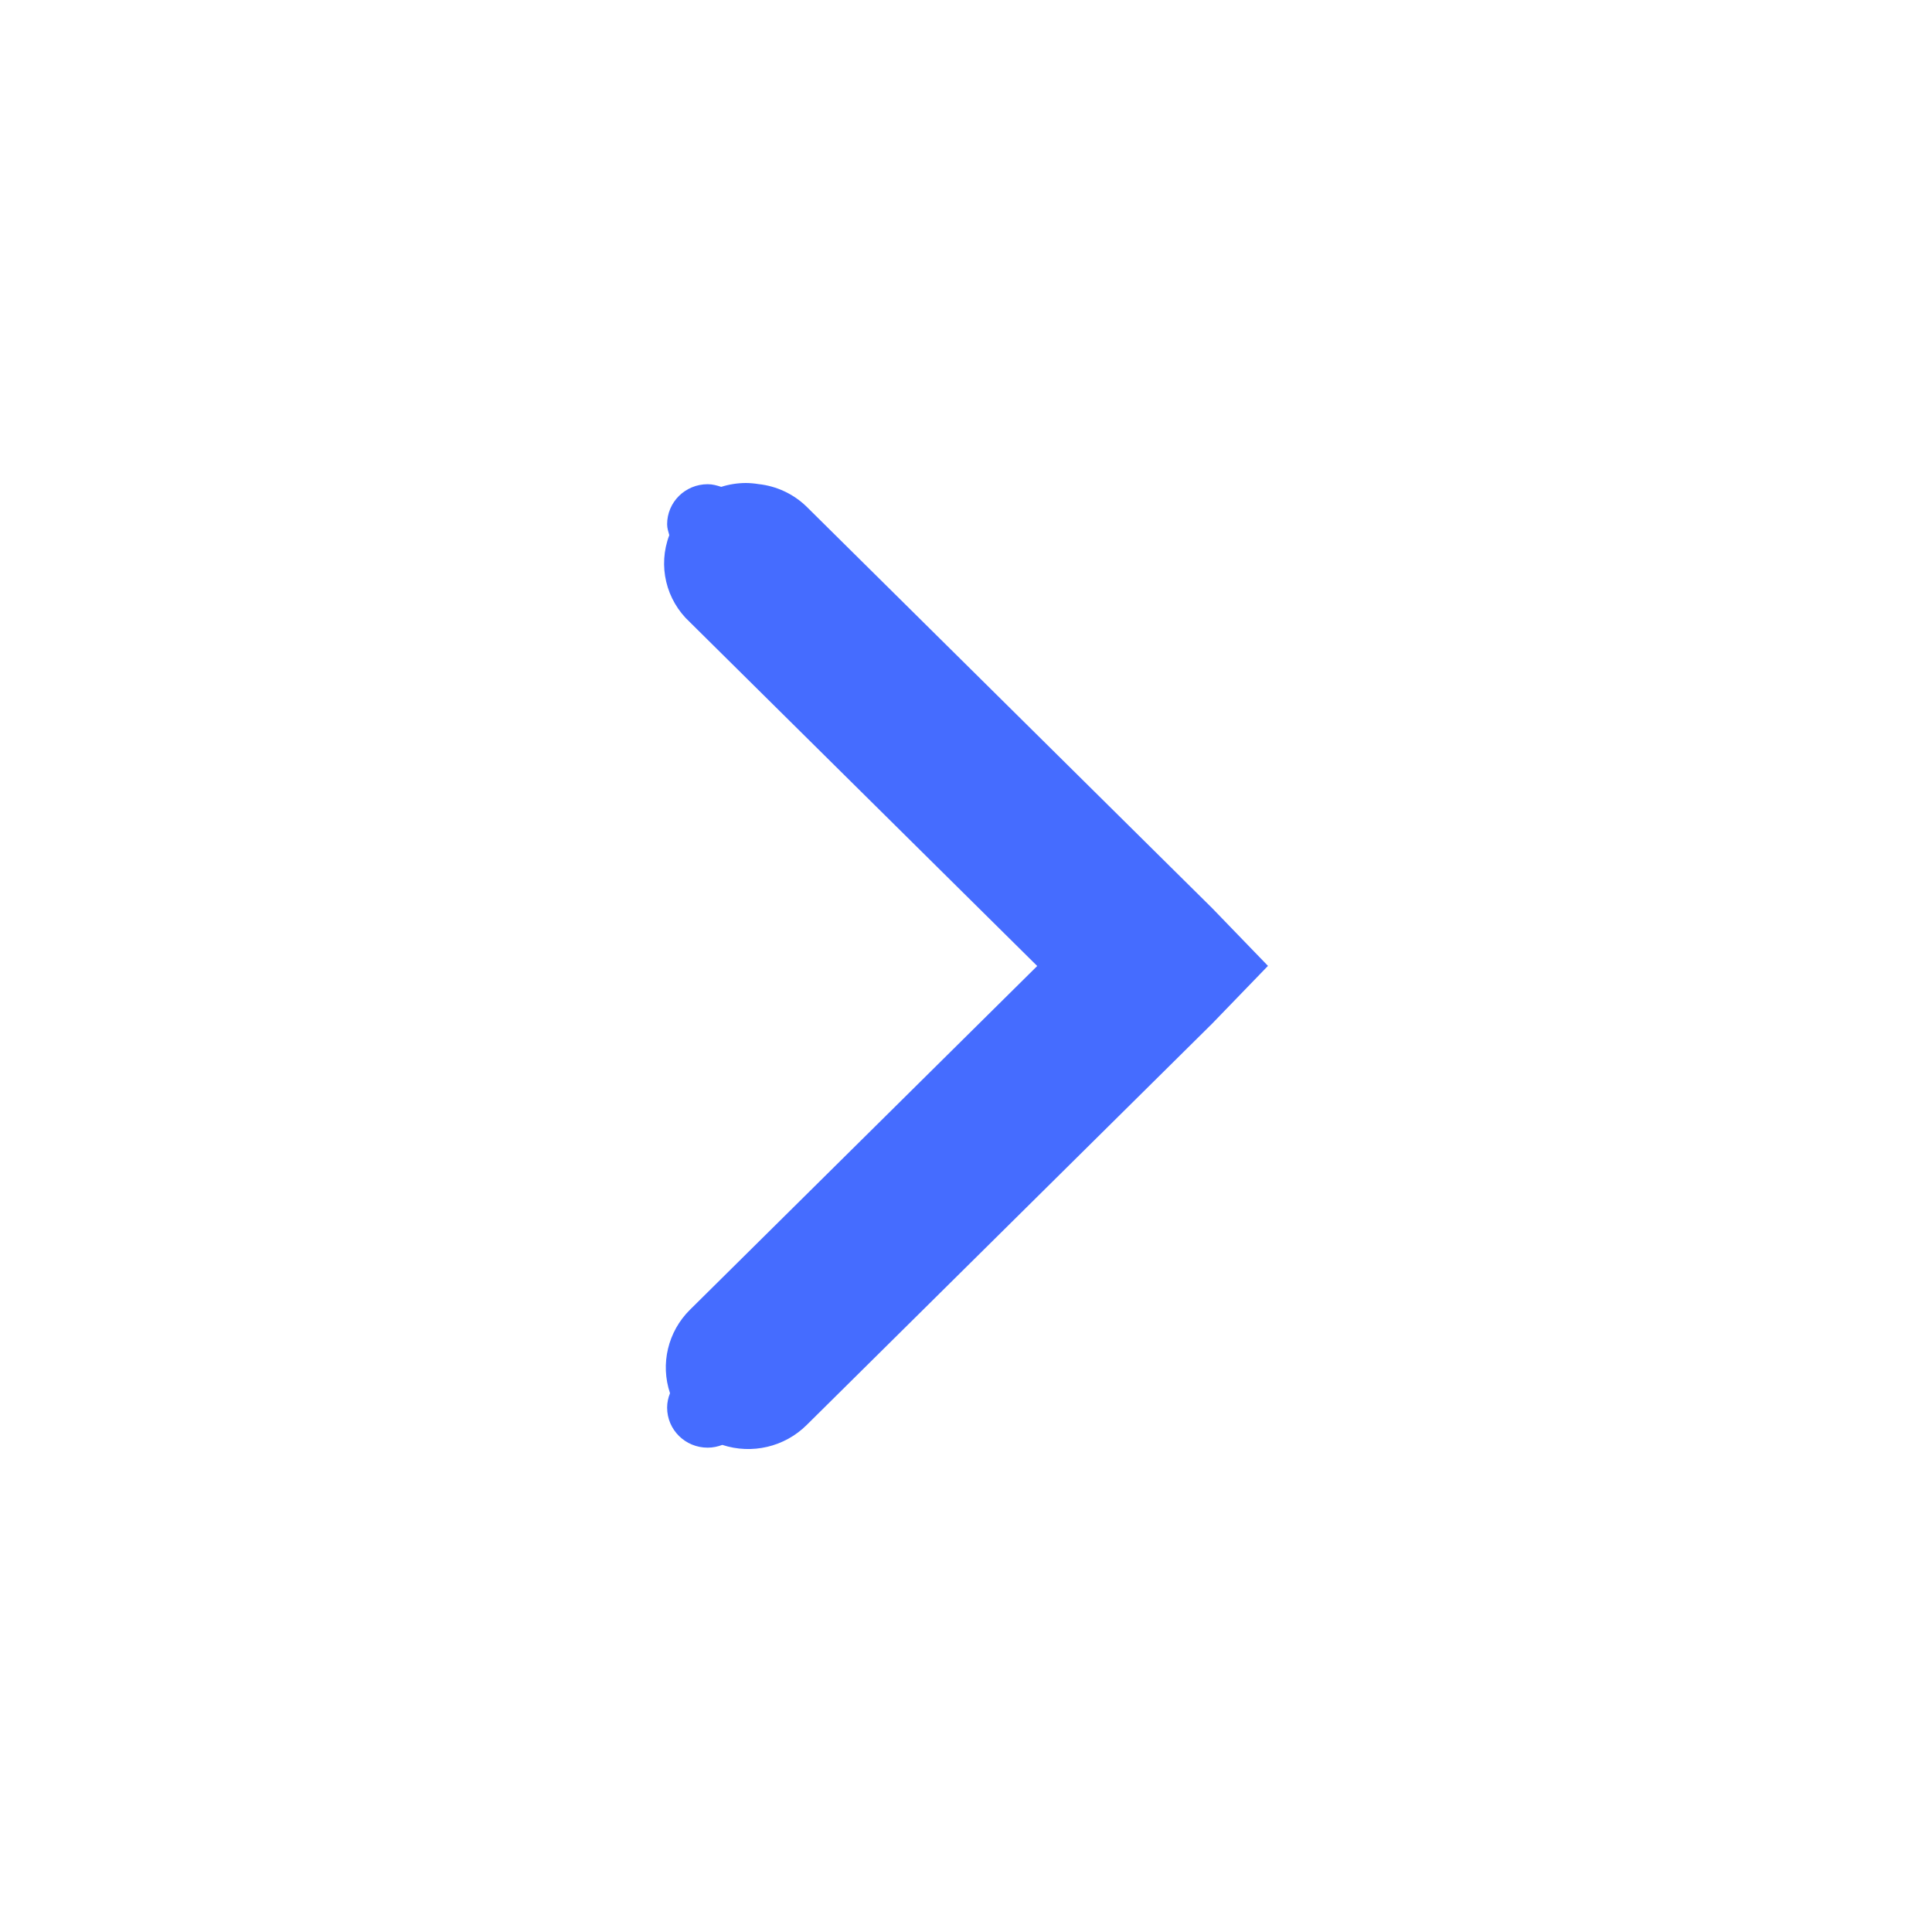
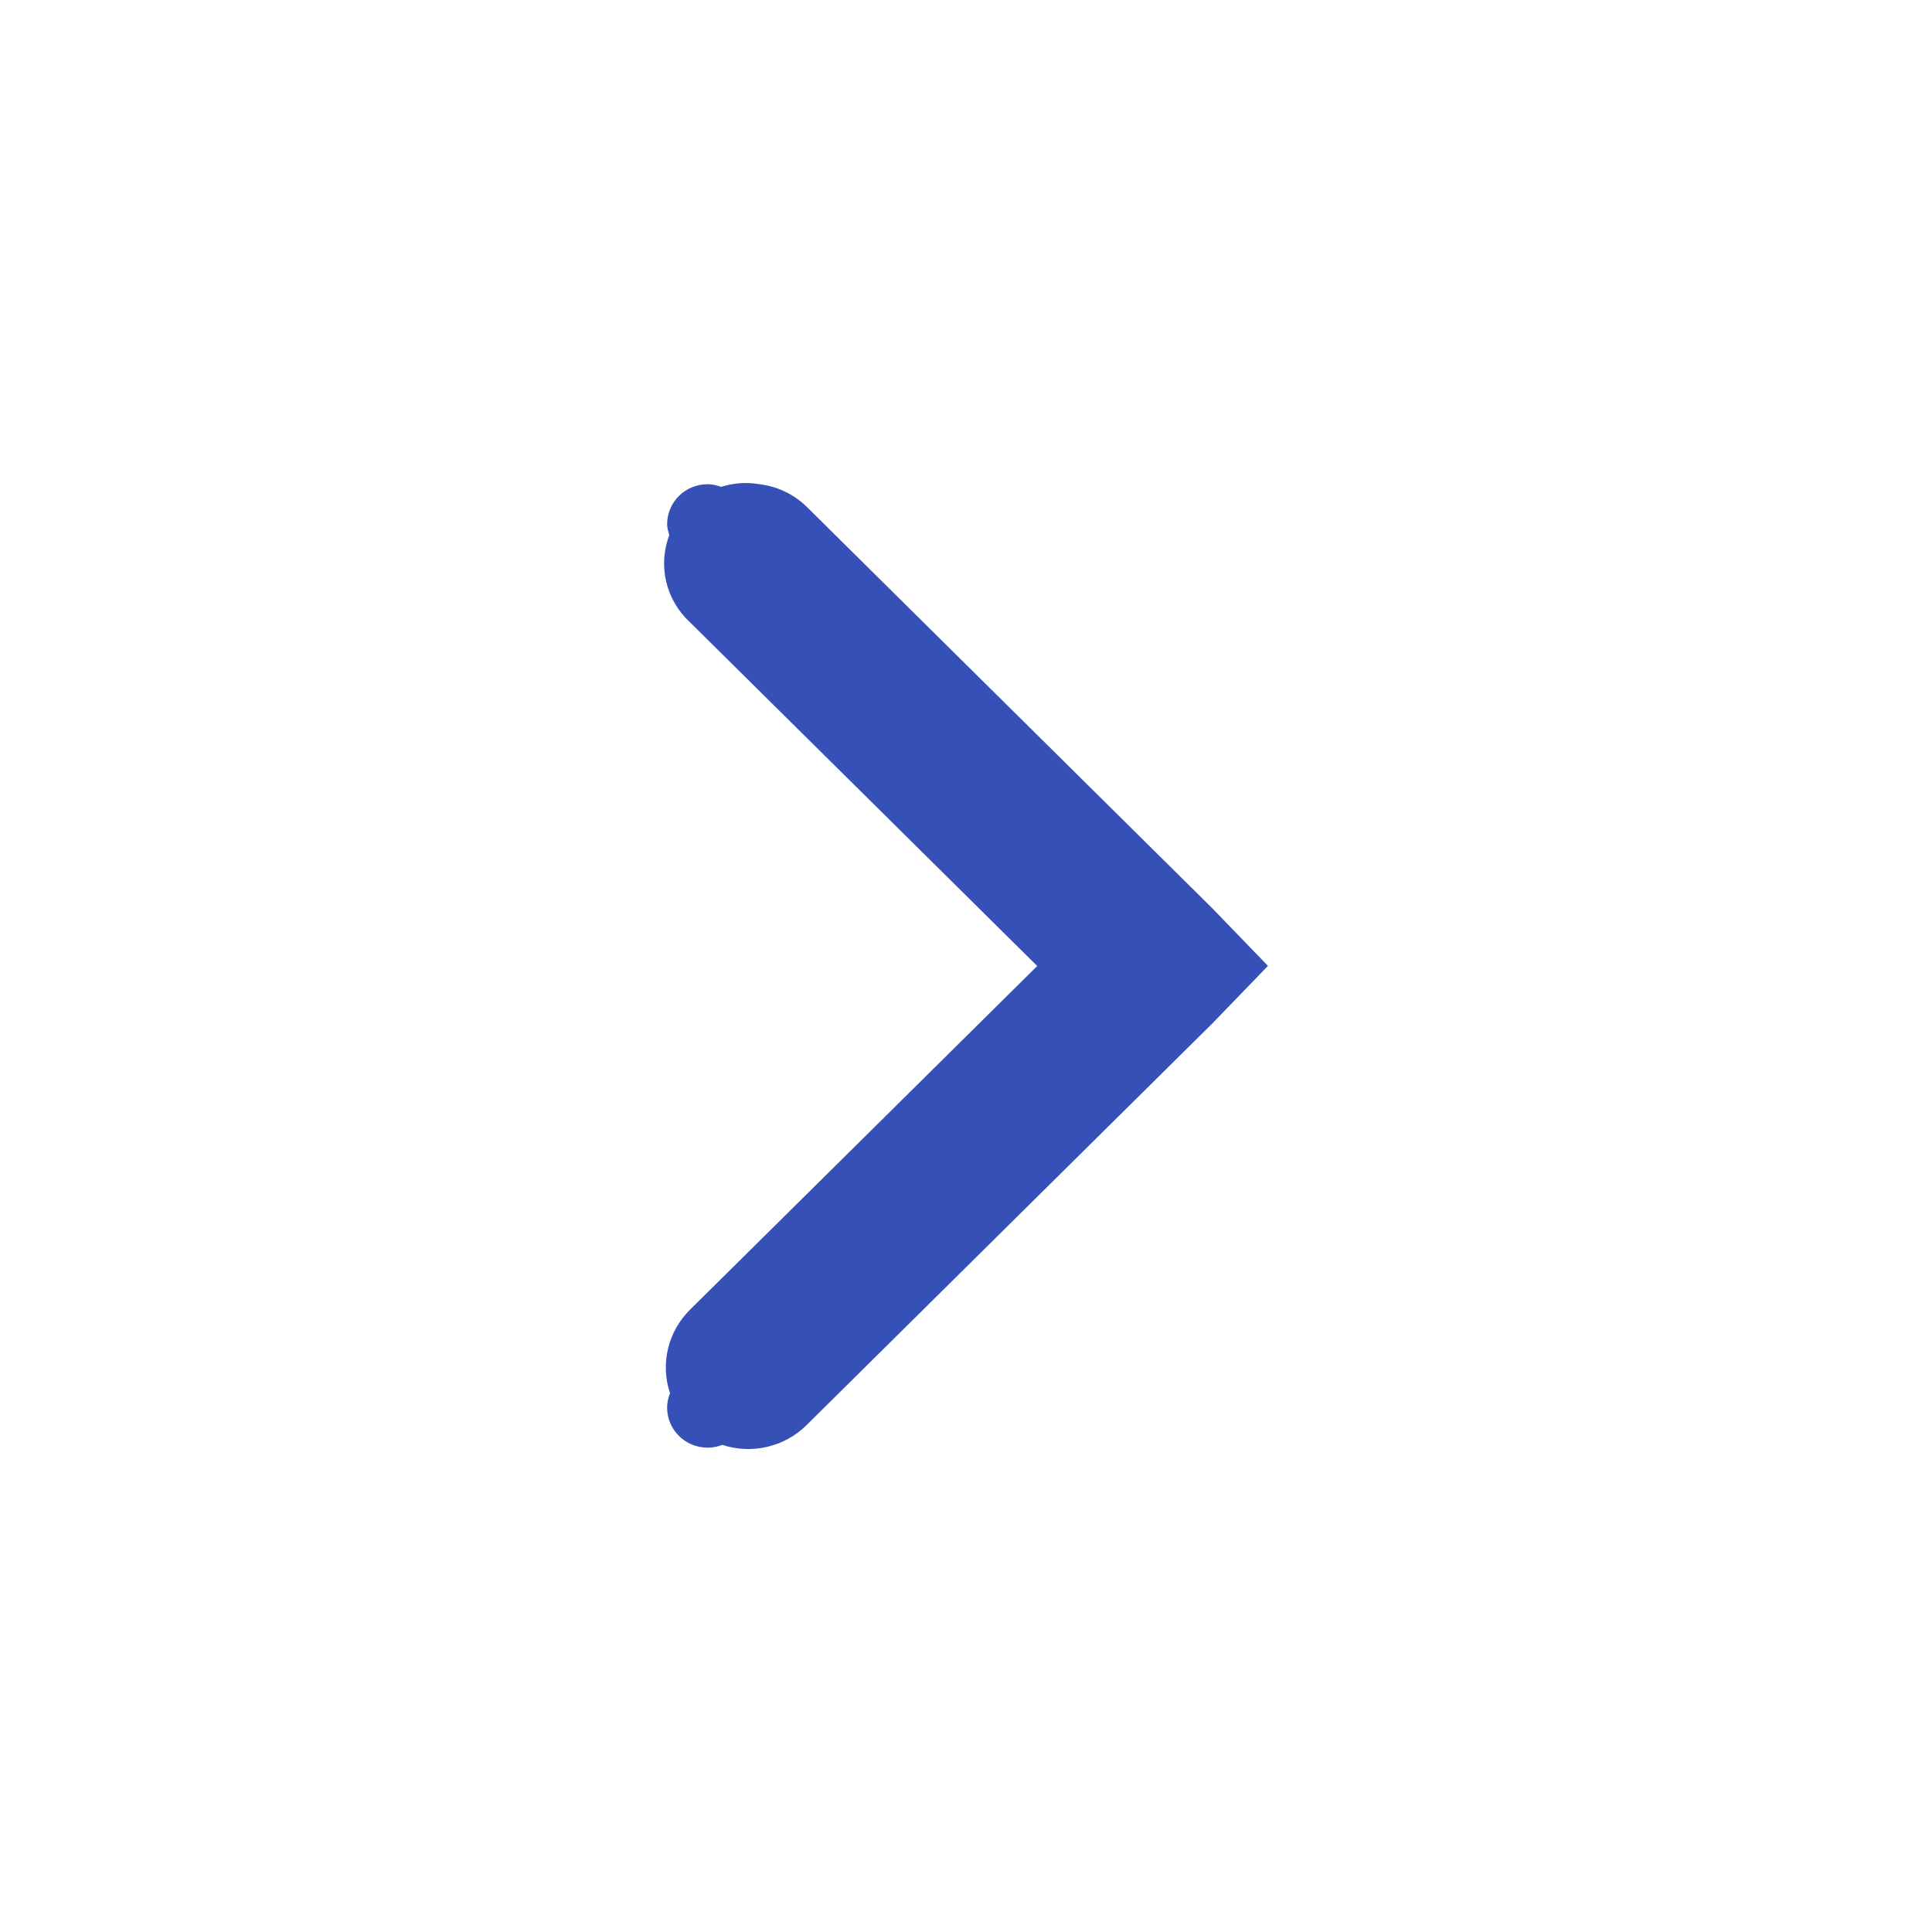
<svg xmlns="http://www.w3.org/2000/svg" xmlns:ns1="http://www.openswatchbook.org/uri/2009/osb" xmlns:xlink="http://www.w3.org/1999/xlink" height="16" id="svg7384" version="1.1" width="16">
  <defs id="defs7386">
    <linearGradient id="selected_bg_color" ns1:paint="solid">
-       <stop style="stop-color:#456CFF;stop-opacity:1;" offset="0" id="stop4147" />
+       <stop style="stop-color:#3551b7;stop-opacity:1;" offset="0" id="stop4147" />
    </linearGradient>
    <linearGradient xlink:href="#selected_bg_color" id="linearGradient4149" x1="108" y1="751" x2="108" y2="759" gradientUnits="userSpaceOnUse" />
  </defs>
  <g id="layer9" style="display:inline" transform="translate(-100.0002,-747)" />
  <g id="layer10" transform="translate(-100.0002,-747)" />
  <g id="layer11" transform="translate(-100.0002,-747)" />
  <g id="layer13" transform="translate(-100.0002,-747)" />
  <g id="layer14" transform="translate(-100.0002,-747)" />
  <g id="layer15" style="display:inline" transform="translate(-100.0002,-747)" />
  <g id="g71291" style="display:inline" transform="translate(-100.0002,-747)" />
  <g id="g4953" style="display:inline" transform="translate(-100.0002,-747)" />
  <g id="layer12" style="display:inline" transform="translate(-100.0002,-747)">
    <path style="color:#000000;font-style:normal;font-variant:normal;font-weight:normal;font-stretch:normal;font-size:medium;line-height:normal;font-family:Sans;-inkscape-font-specification:Sans;text-indent:0;text-align:start;text-decoration:none;text-decoration-line:none;letter-spacing:normal;word-spacing:normal;text-transform:none;direction:ltr;block-progression:tb;writing-mode:lr-tb;baseline-shift:baseline;text-anchor:start;display:inline;overflow:visible;visibility:visible;fill:url(#linearGradient4149);fill-opacity:1;stroke:none;stroke-width:2;marker:none;enable-background:accumulate" d="m 106.177,751 a 0.672,0.665 0 0 1 0.104,0.009 0.672,0.665 0 0 1 0.399,0.187 l 3.359,3.325 0.462,0.478 -0.462,0.478 -3.359,3.325 a 0.683,0.676 0 0 1 -0.698,0.164 c -0.037,0.014 -0.078,0.023 -0.121,0.023 -0.186,0 -0.336,-0.148 -0.336,-0.332 0,-0.042 0.009,-0.082 0.024,-0.119 a 0.683,0.676 0 0 1 0.165,-0.691 l 2.876,-2.847 -2.876,-2.847 a 0.672,0.665 0 0 1 -0.171,-0.721 c -0.008,-0.029 -0.018,-0.058 -0.018,-0.09 0,-0.184 0.15,-0.332 0.336,-0.332 0.04,0 0.076,0.01 0.112,0.022 A 0.672,0.665 0 0 1 106.177,751 Z" id="path6040" />
  </g>
</svg>
